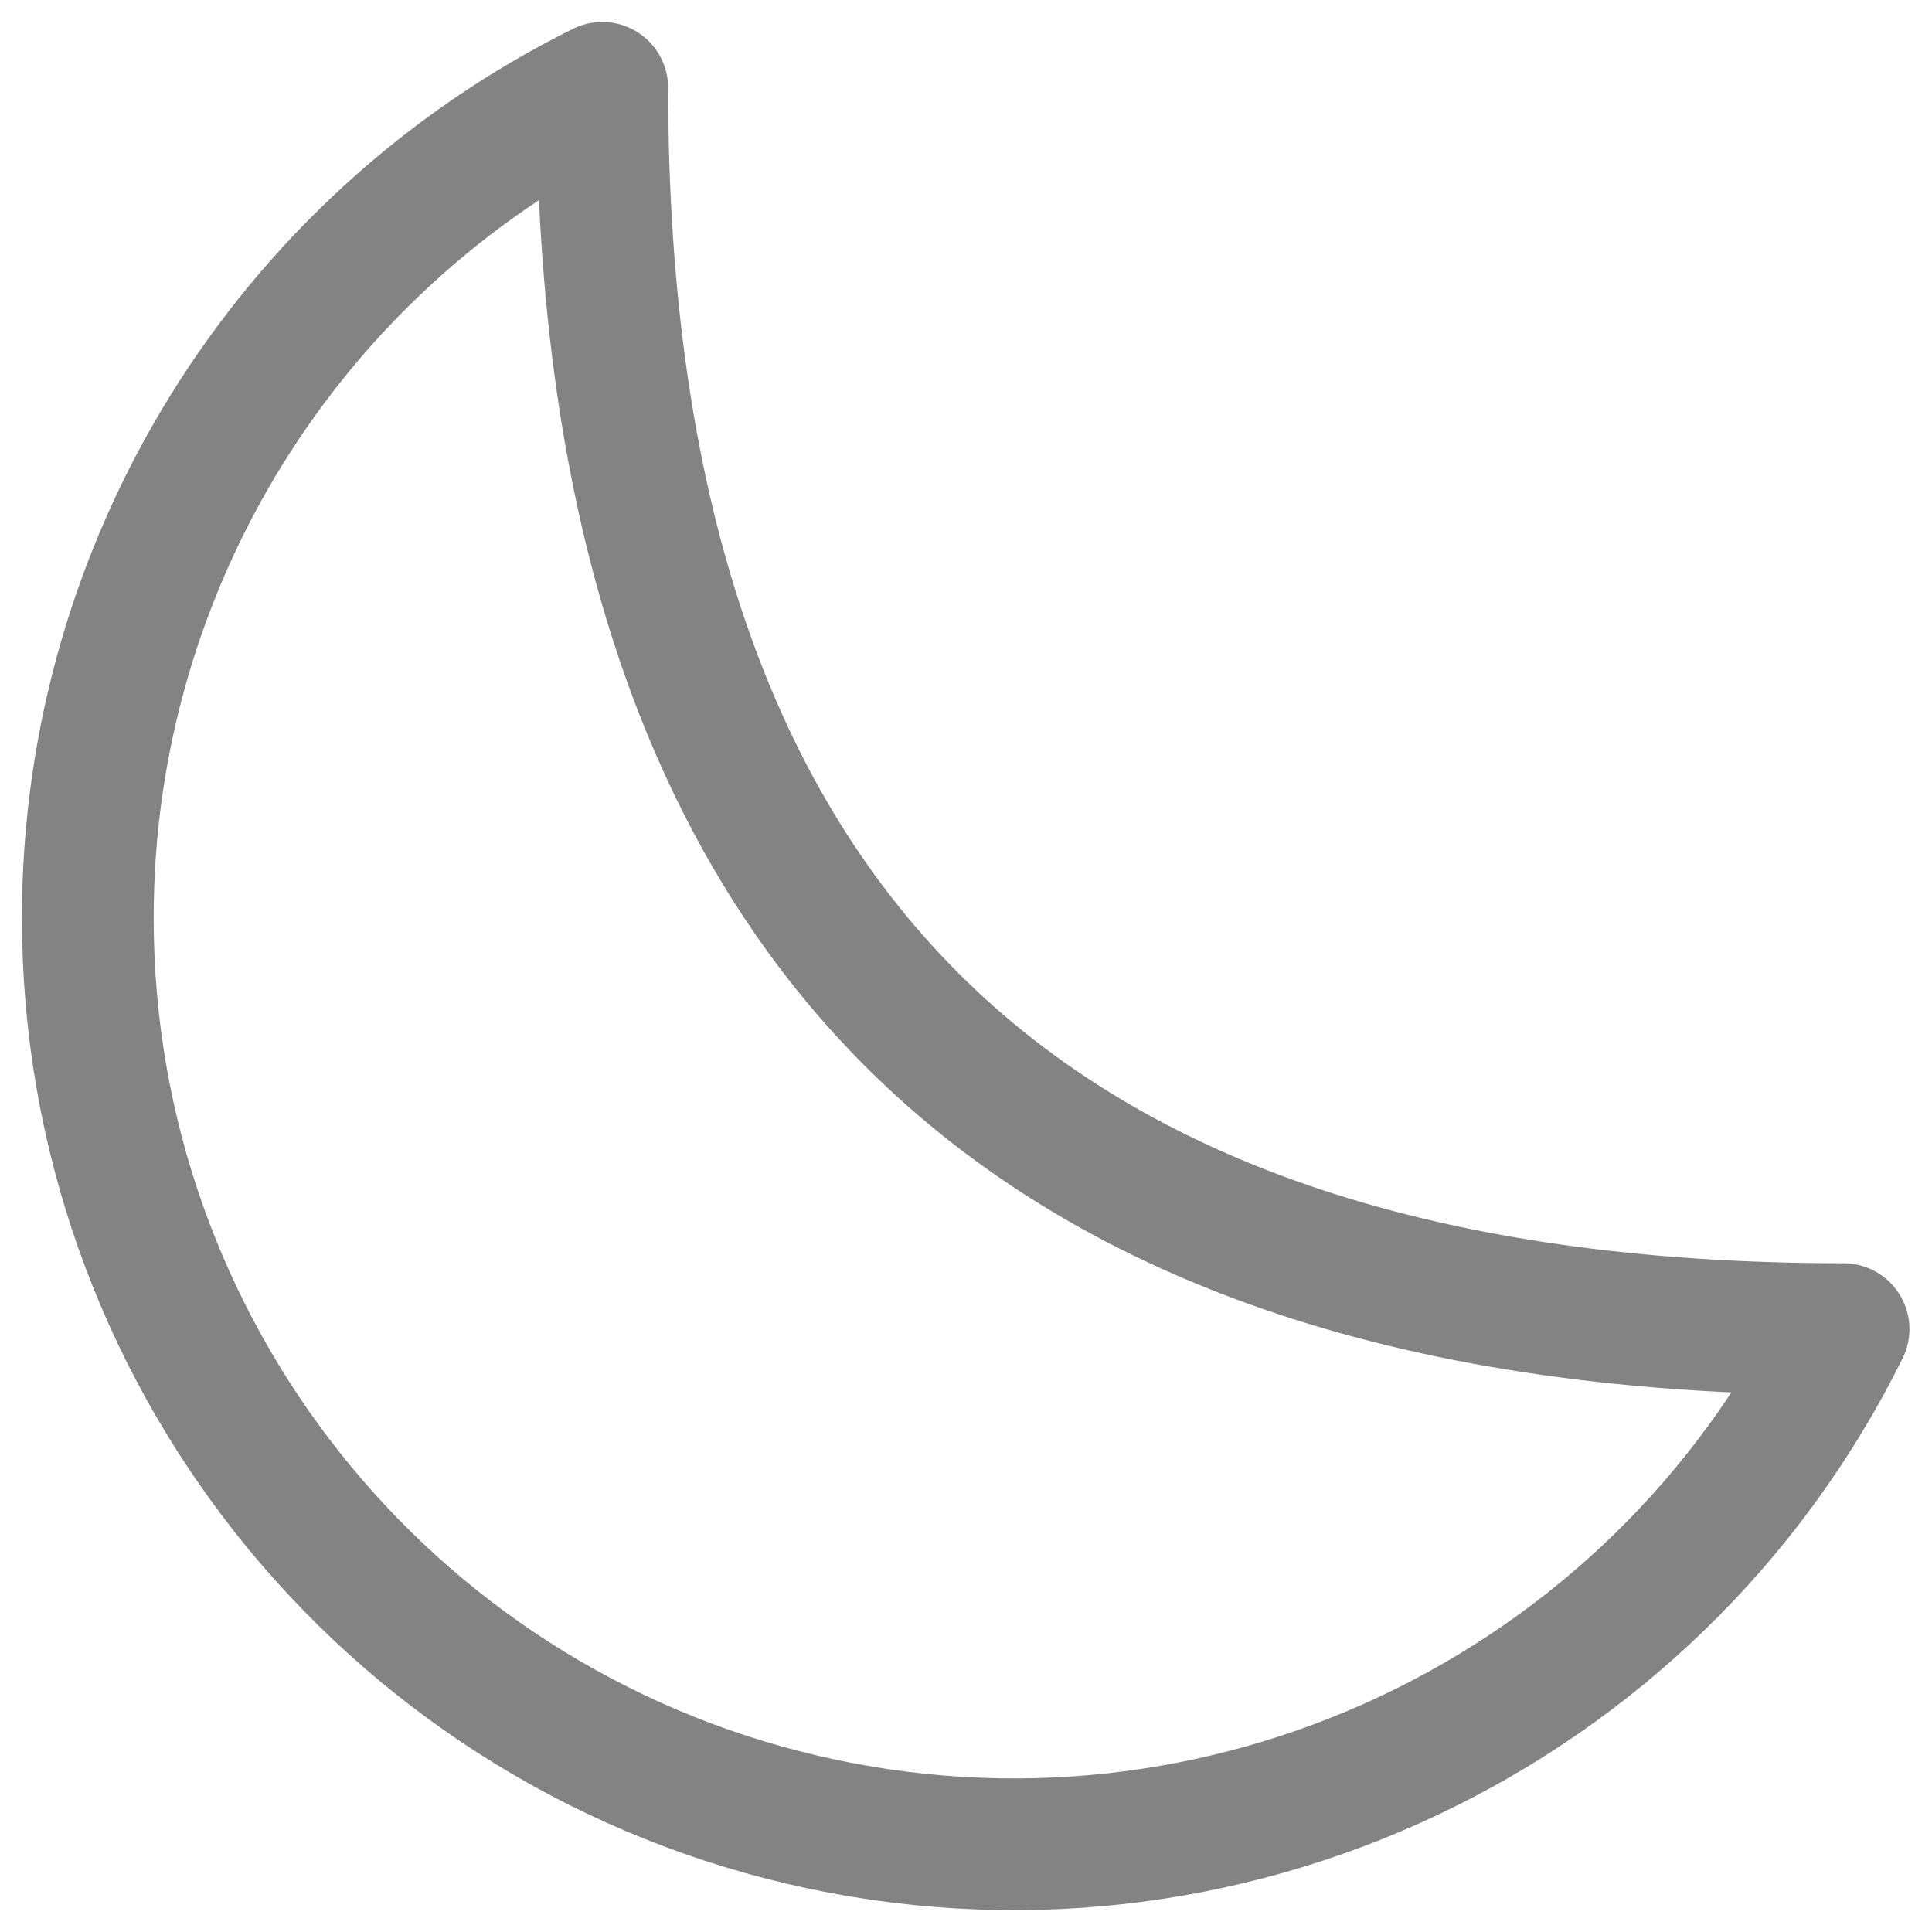
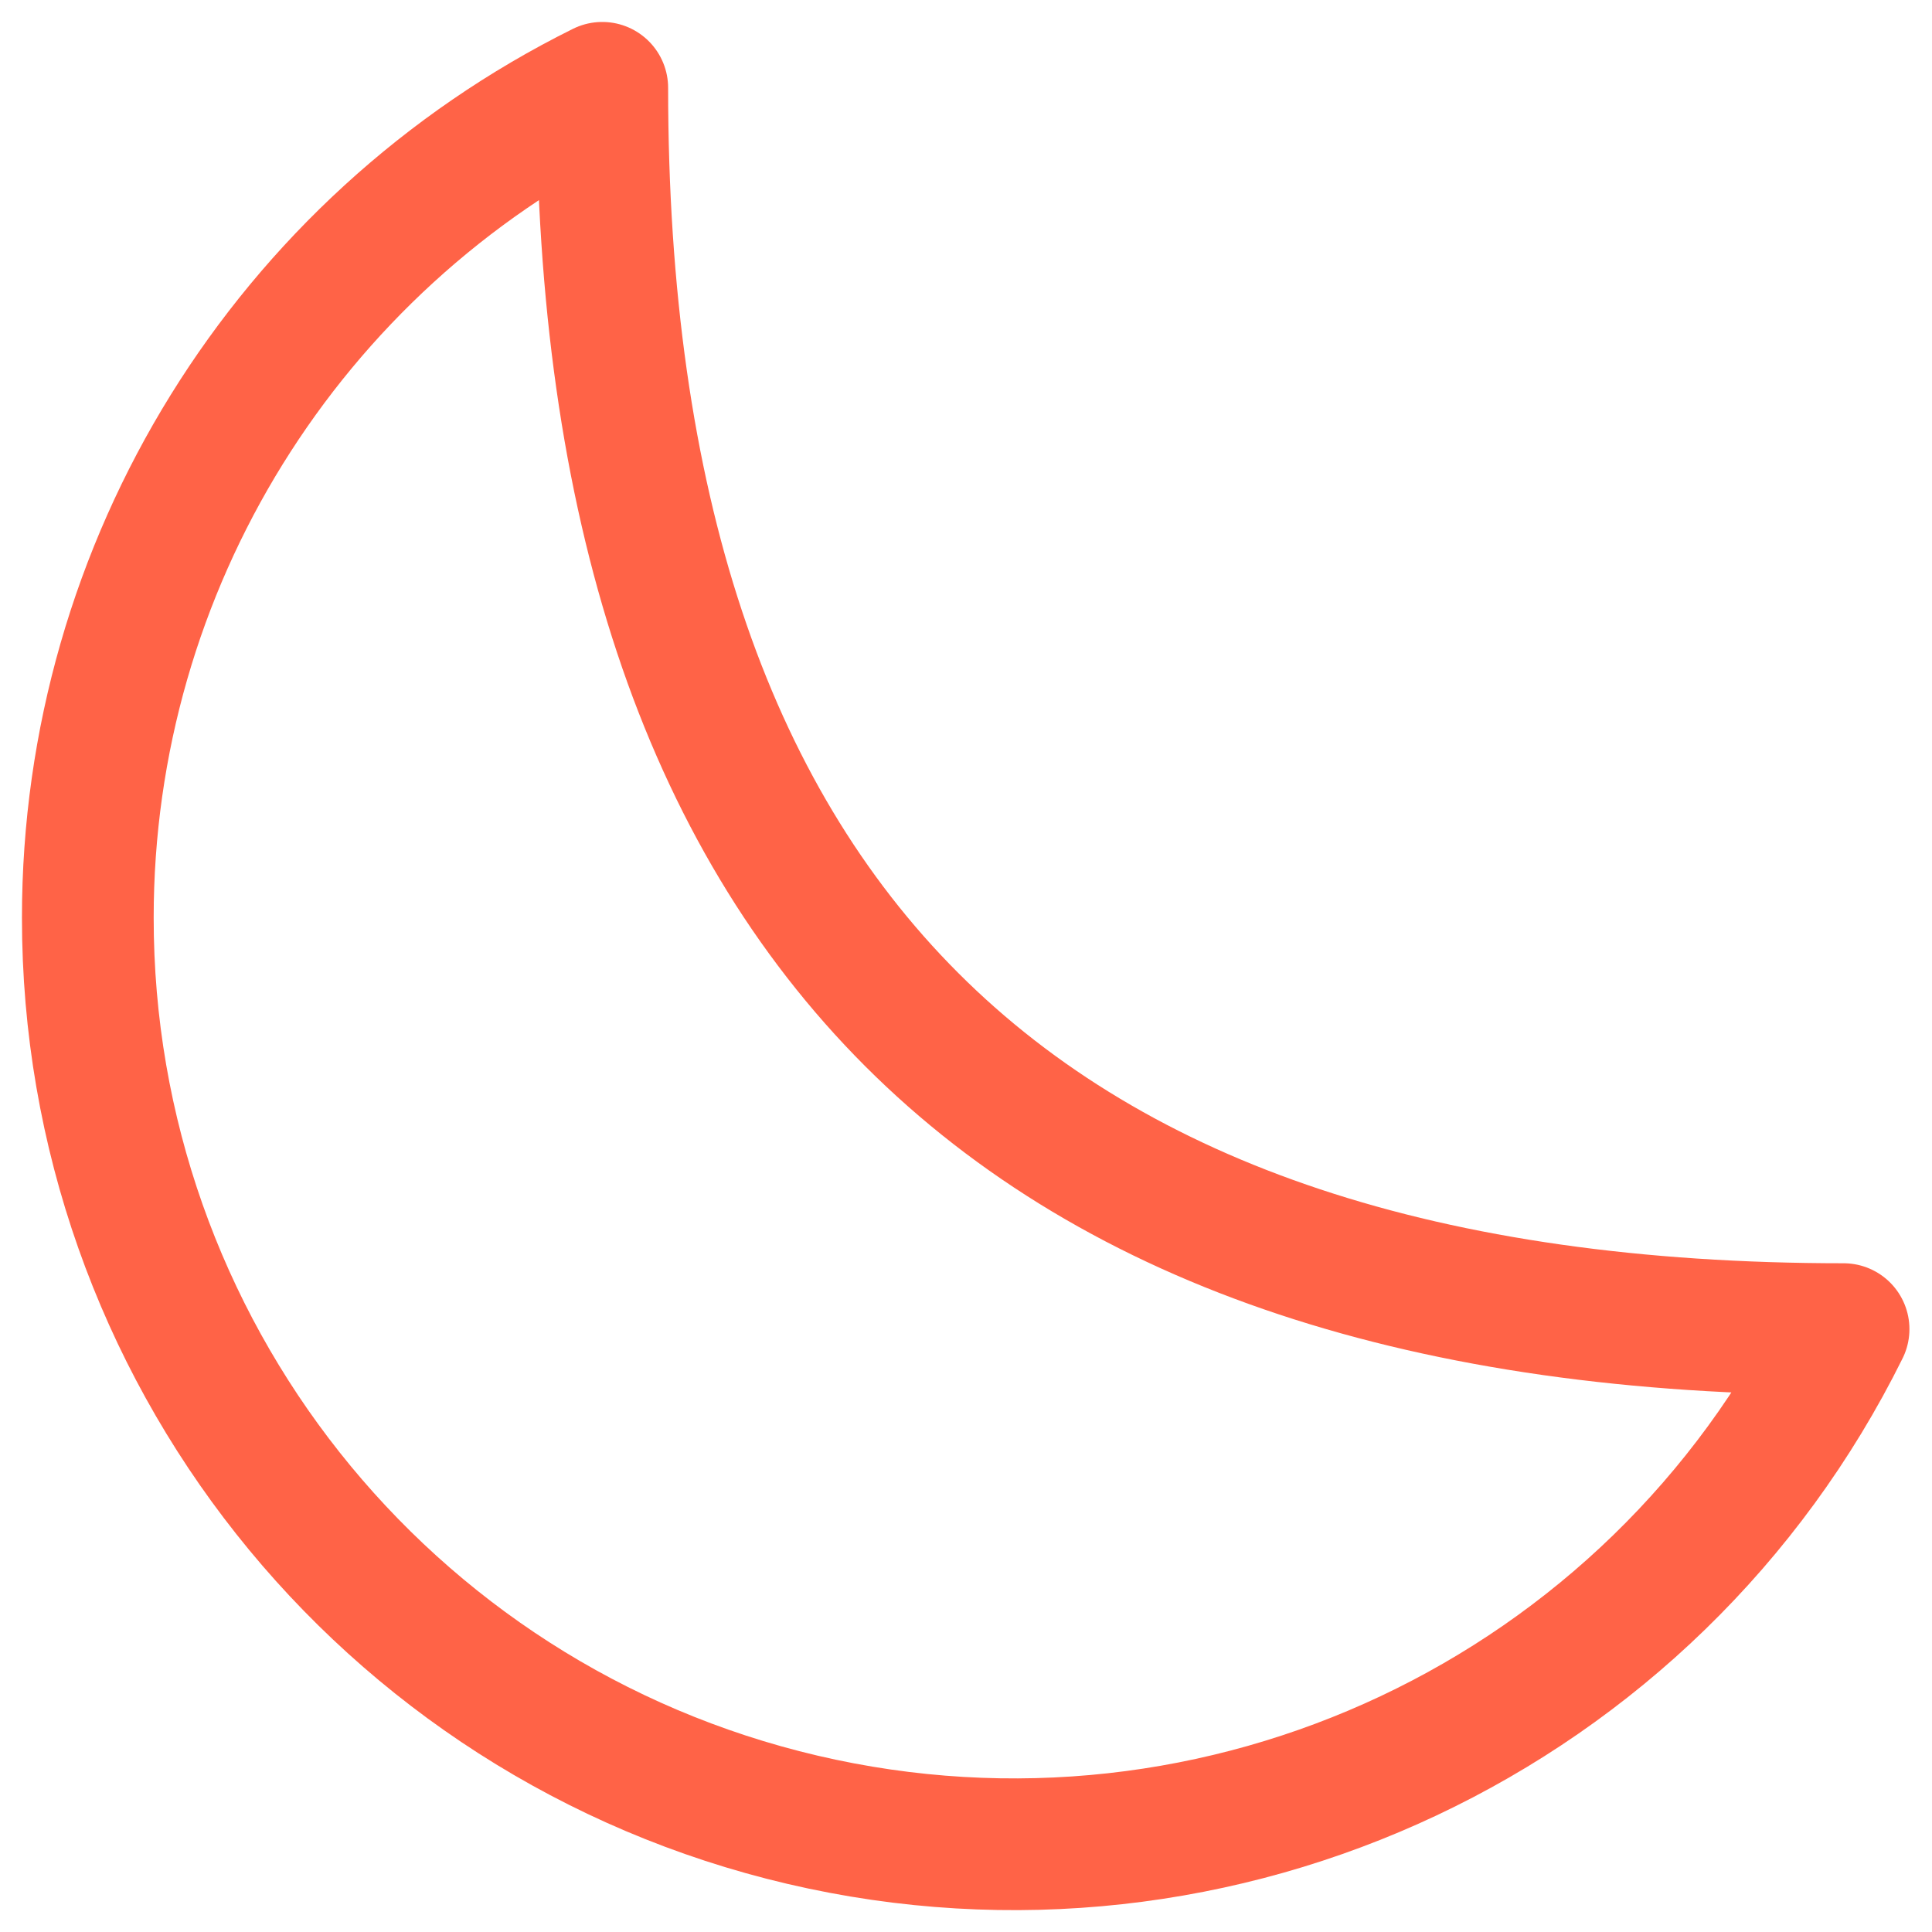
<svg xmlns="http://www.w3.org/2000/svg" width="22" height="22" viewBox="0 0 22 22">
-   <path fill="none" stroke="#838383" stroke-linecap="round" stroke-linejoin="round" stroke-width="1.5" d="M1 10.449a10.544 10.544 0 0 0 19.993 4.686C11.544 15.135 6.858 10.448 6.858 1A10.545 10.545 0 0 0 1 10.449Z" />
+   <path fill="none" stroke="tomato" stroke-linecap="round" stroke-linejoin="round" stroke-width="1.5" d="M1 10.449a10.544 10.544 0 0 0 19.993 4.686C11.544 15.135 6.858 10.448 6.858 1A10.545 10.545 0 0 0 1 10.449Z" />
</svg>
